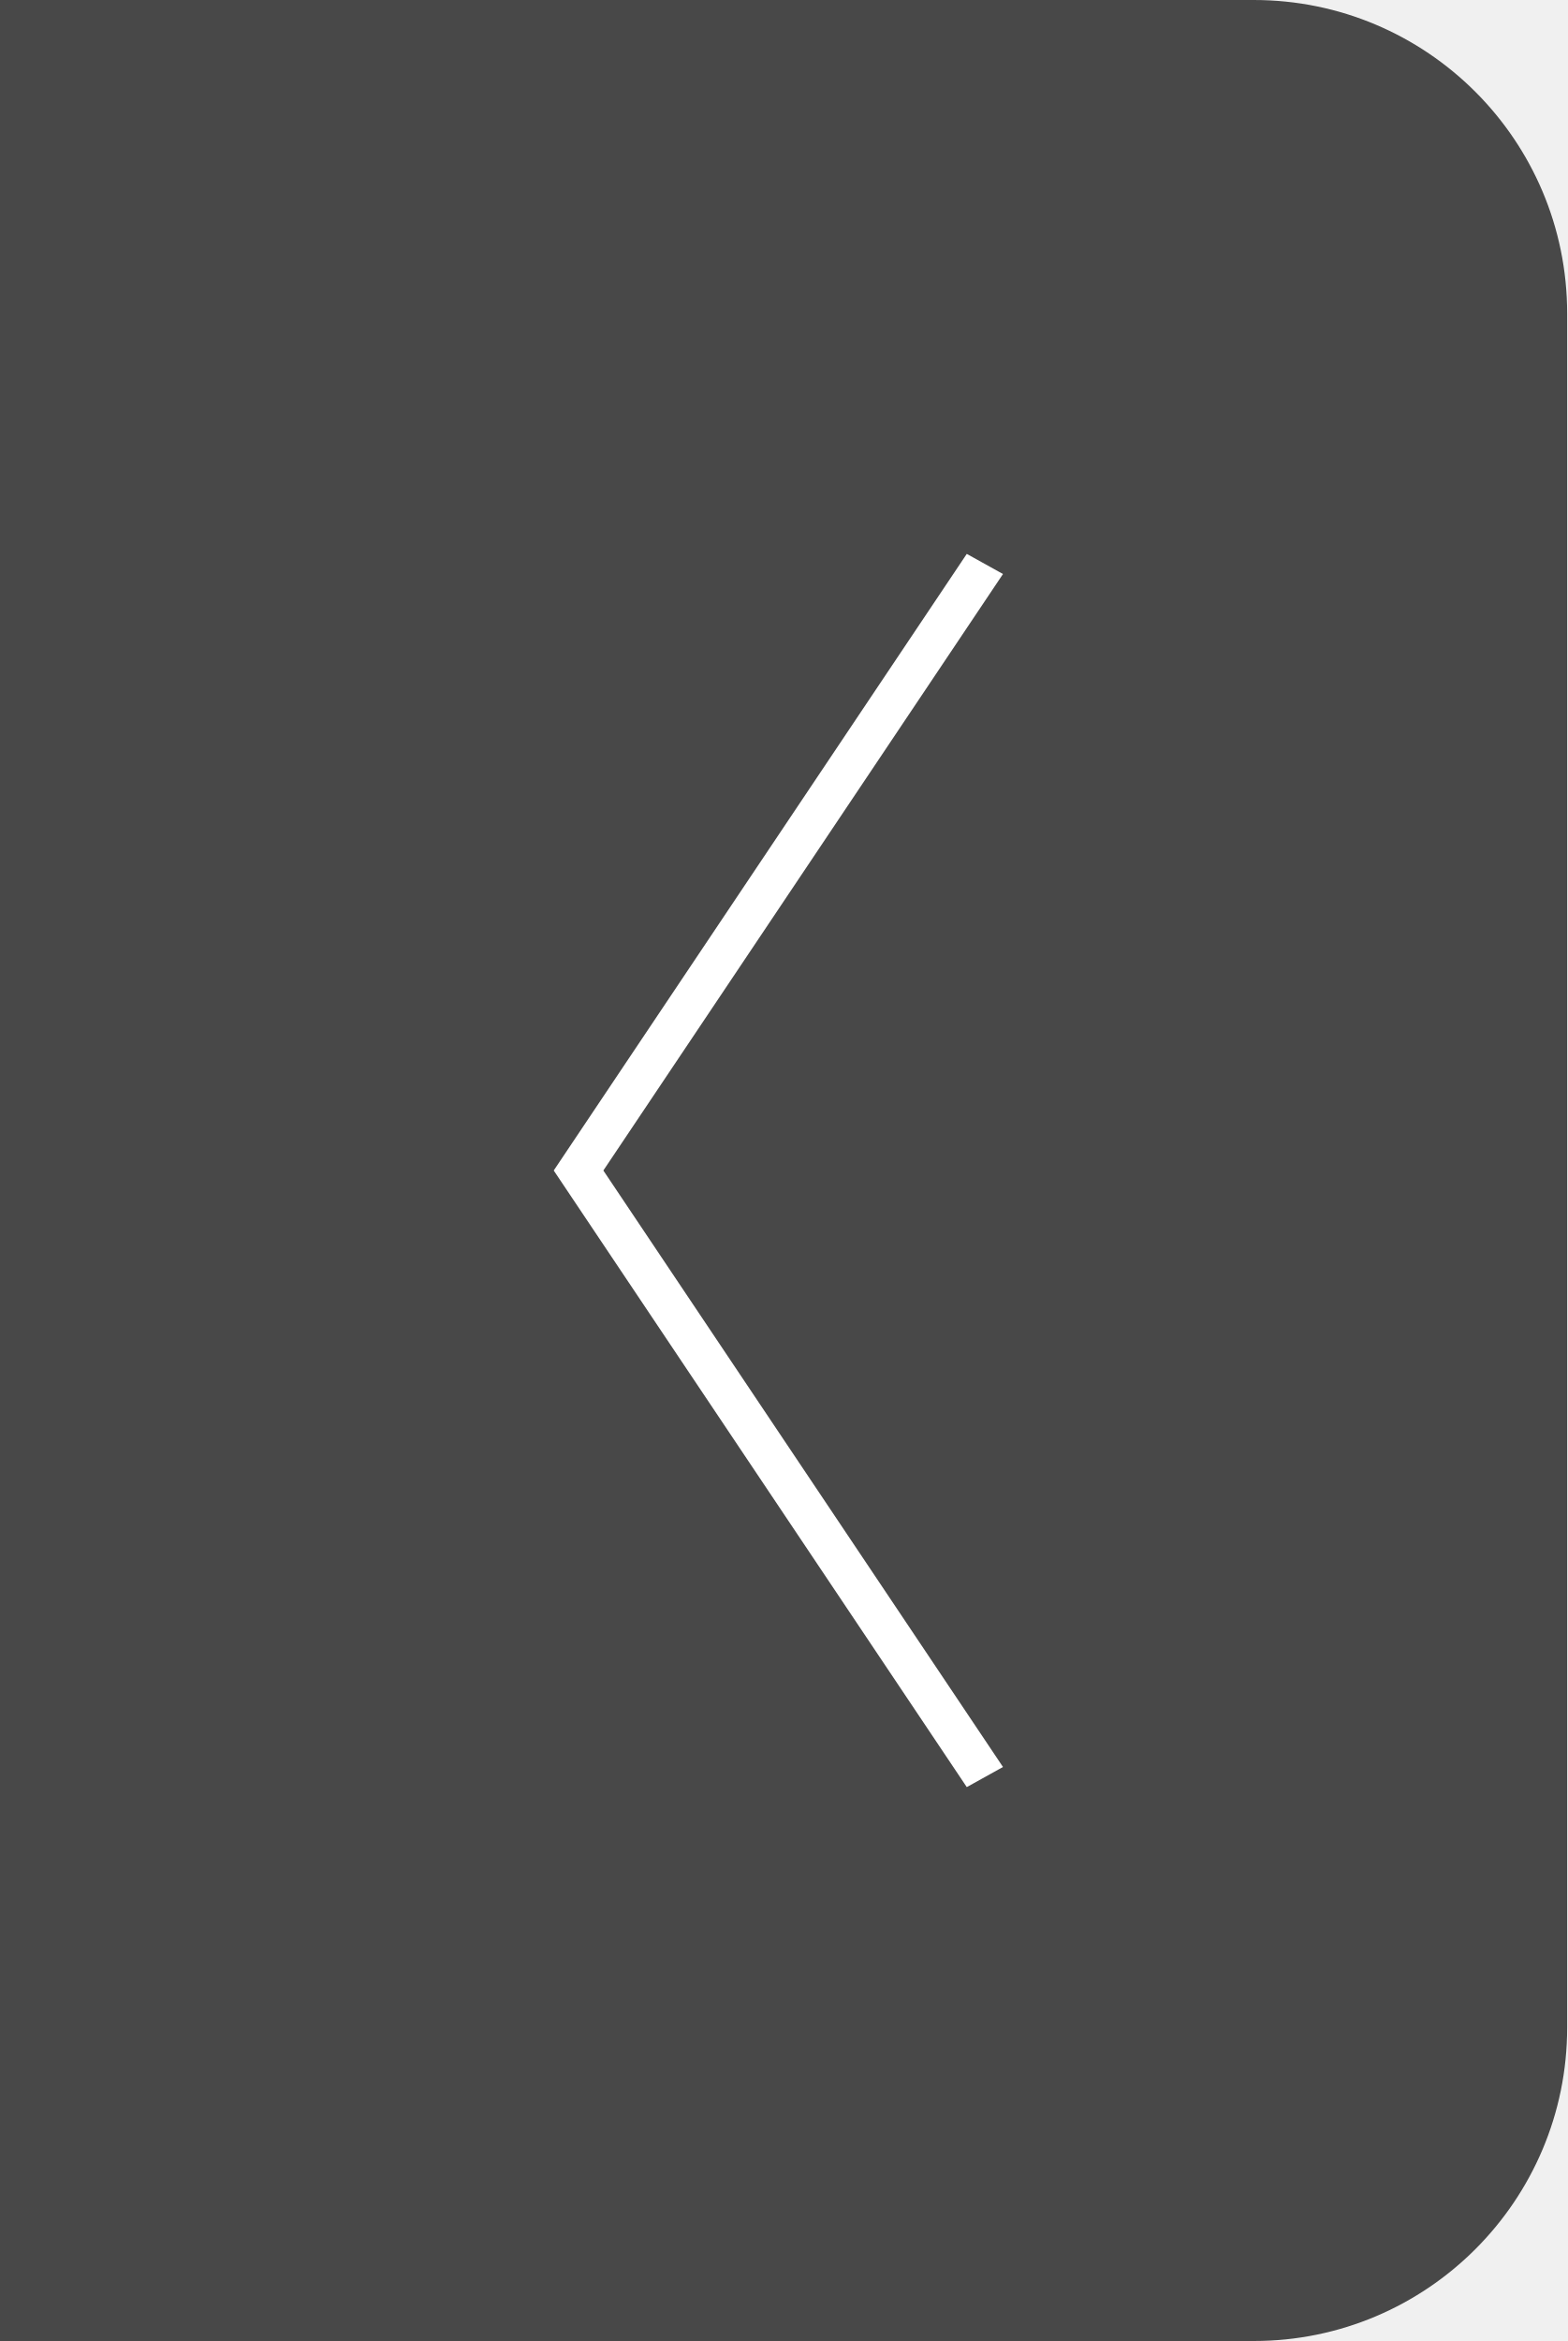
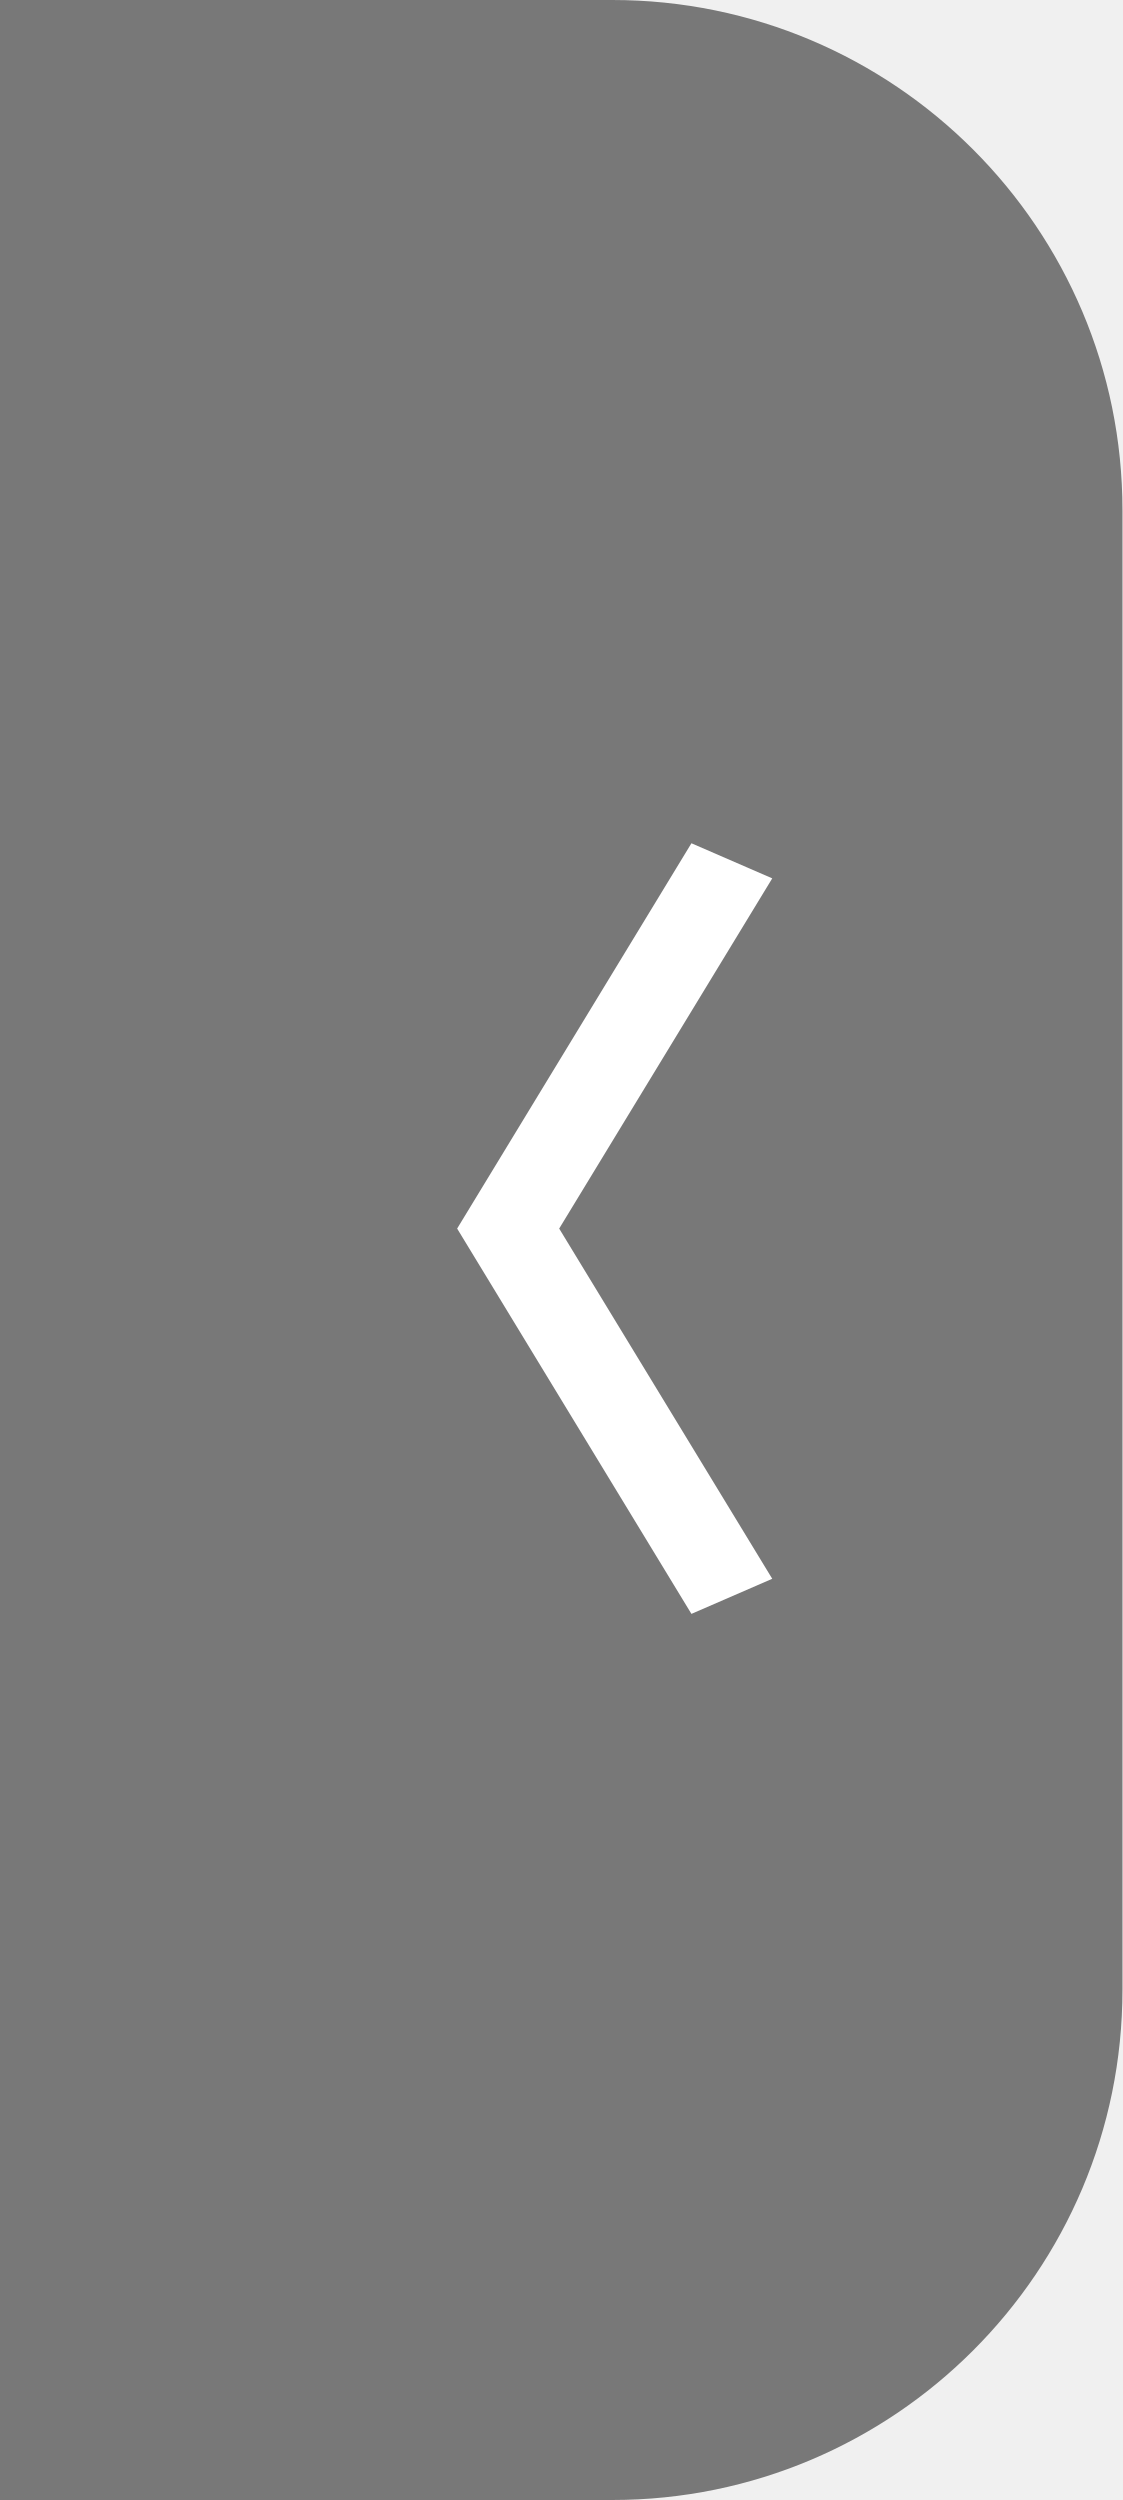
- <svg xmlns="http://www.w3.org/2000/svg" width="150" height="224" viewBox="0 0 150 224" fill="none">
-   <path d="M150 194C150 210.569 136.569 224 120 224L1.95827e-05 224L0 1.31134e-05L120 2.62268e-06C136.569 1.17422e-06 150 13.431 150 30L150 194Z" fill="black" fill-opacity="0.7" />
-   <path d="M96 54.924L57.749 112L96 169.076L92.534 171L53 112L92.534 53L96 54.924Z" fill="white" />
+ <svg xmlns="http://www.w3.org/2000/svg" width="22" height="49" viewBox="0 0 22 49" fill="none">
+   <path d="M22 39C22 44.523 17.523 49 12 49L0 49L4.28372e-06 0L12 1.04907e-06C17.523 1.5319e-06 22 4.477 22 10L22 39Z" fill="black" fill-opacity="0.5" />
+   <path d="M15.136 17.216L10.96 24.08L15.136 30.944L13.552 31.632L8.96 24.08L13.552 16.528L15.136 17.216Z" fill="white" />
</svg>
